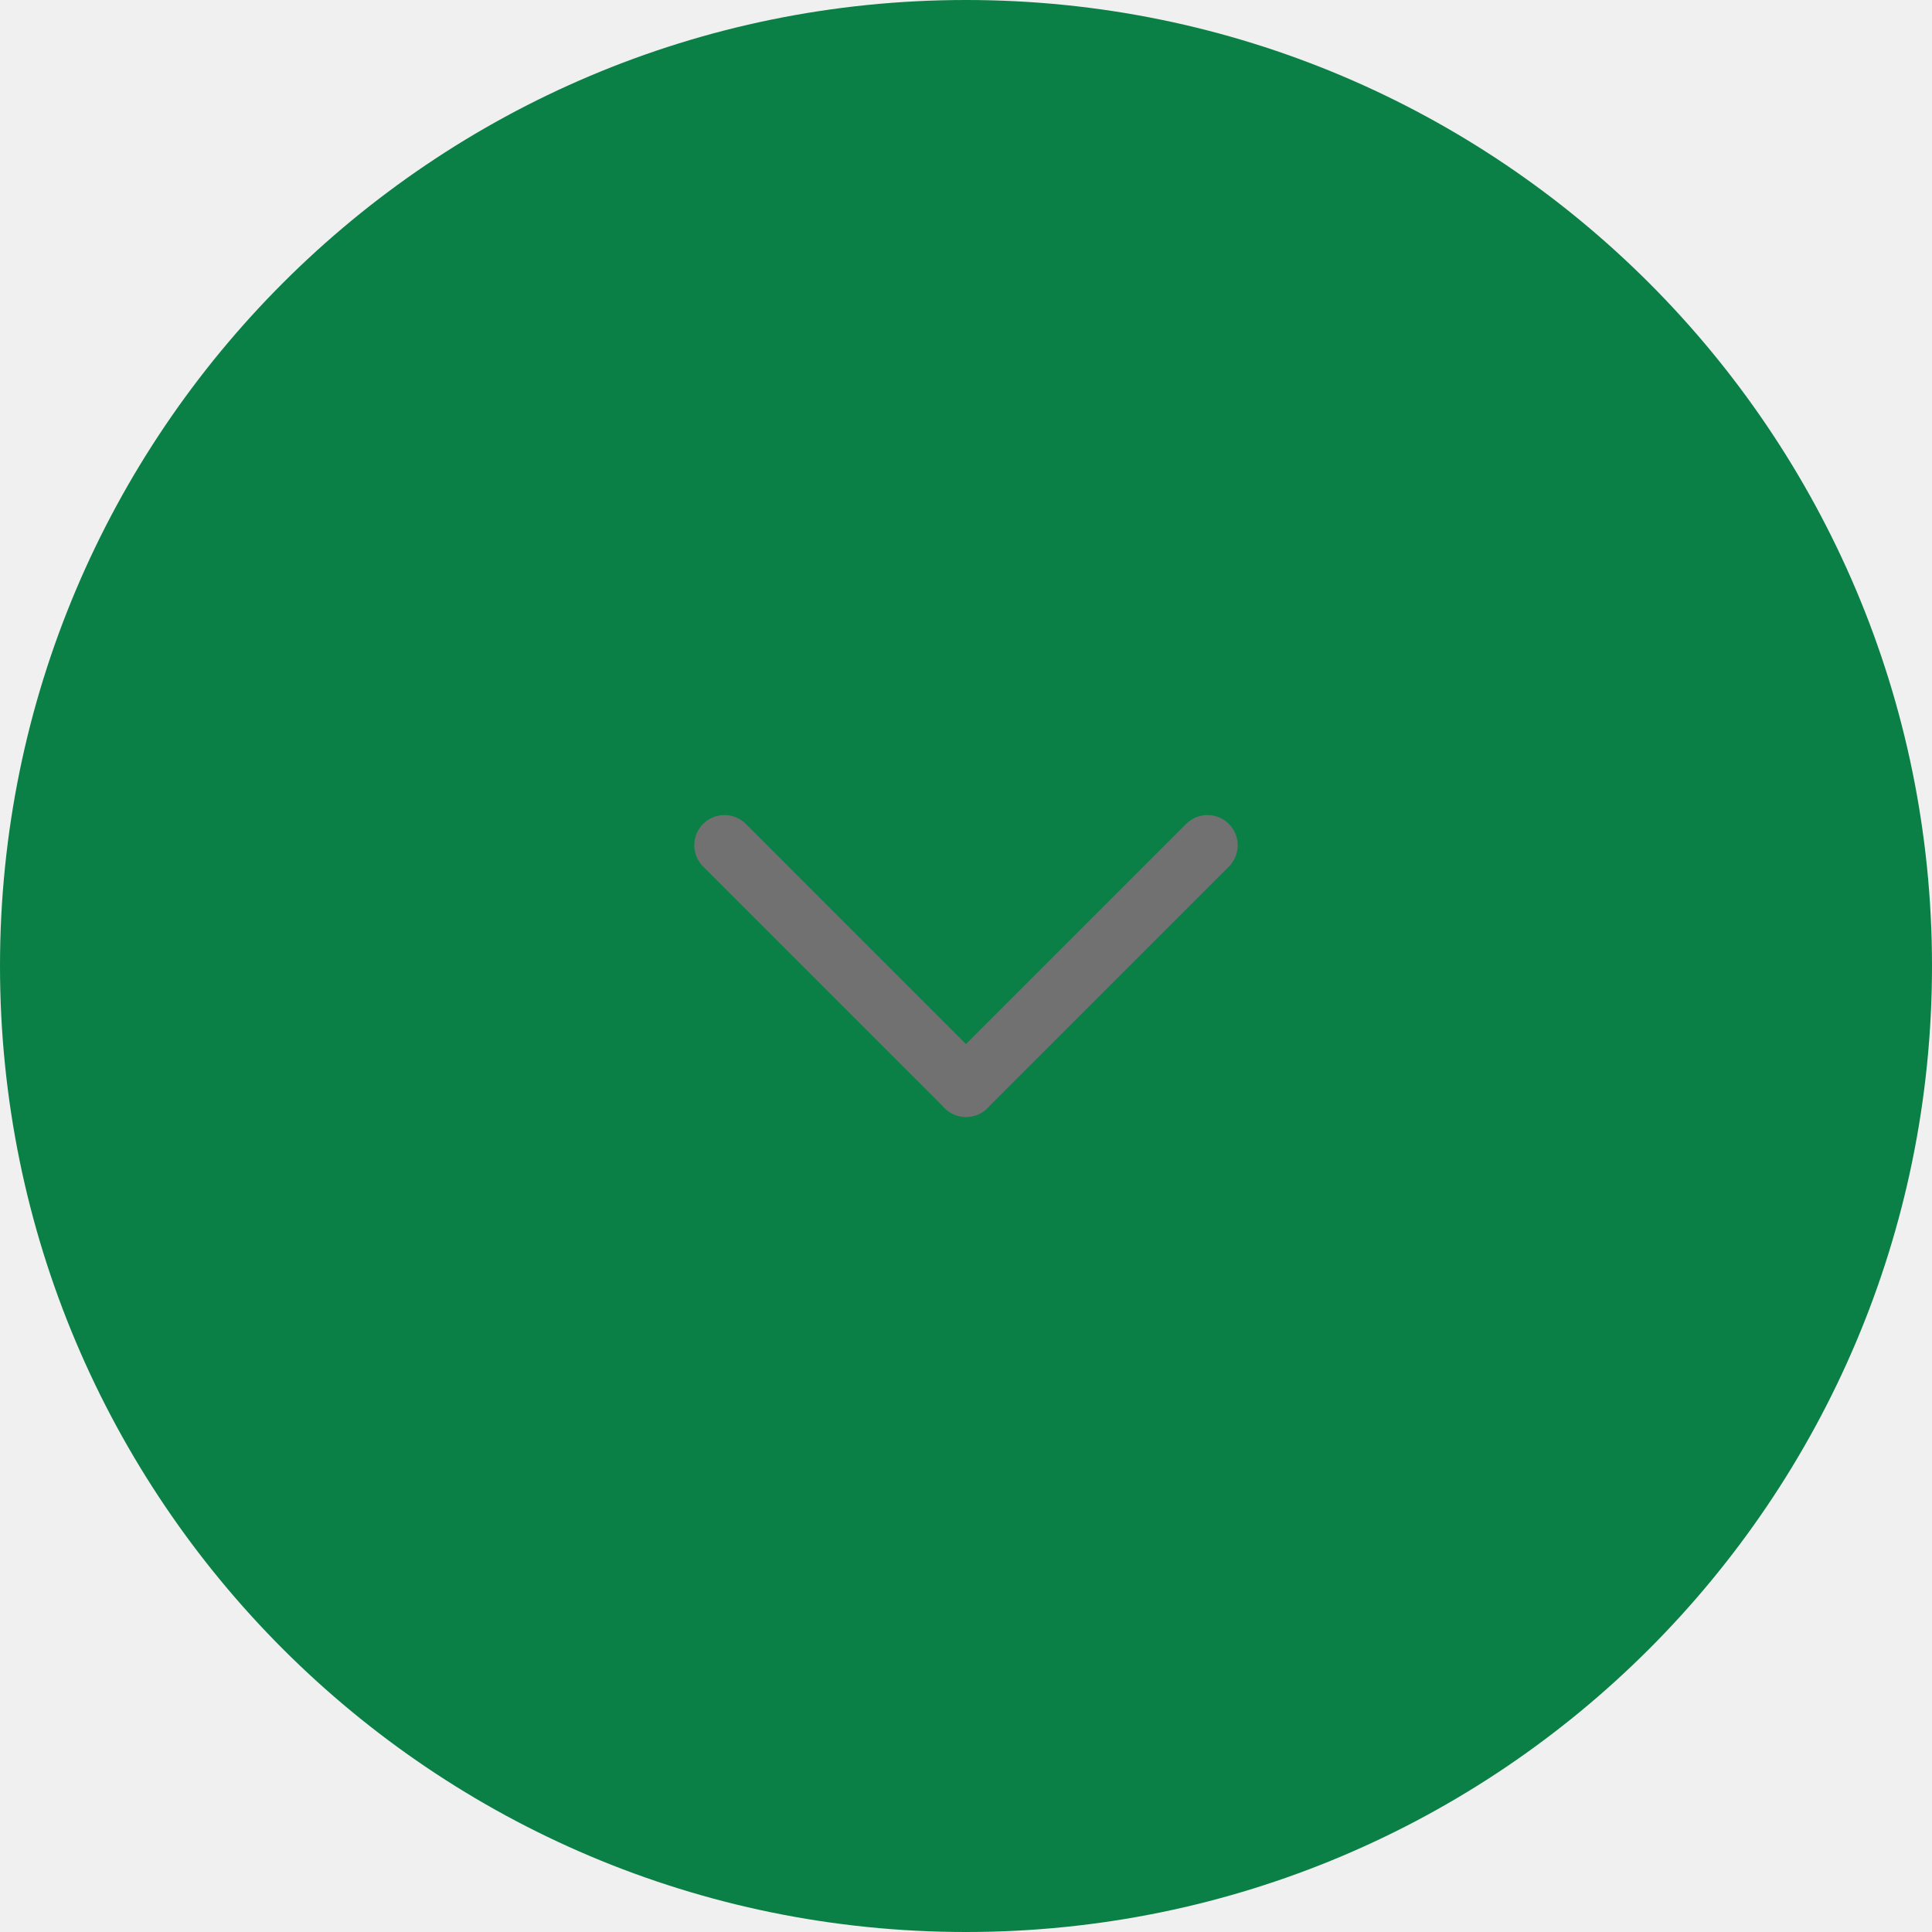
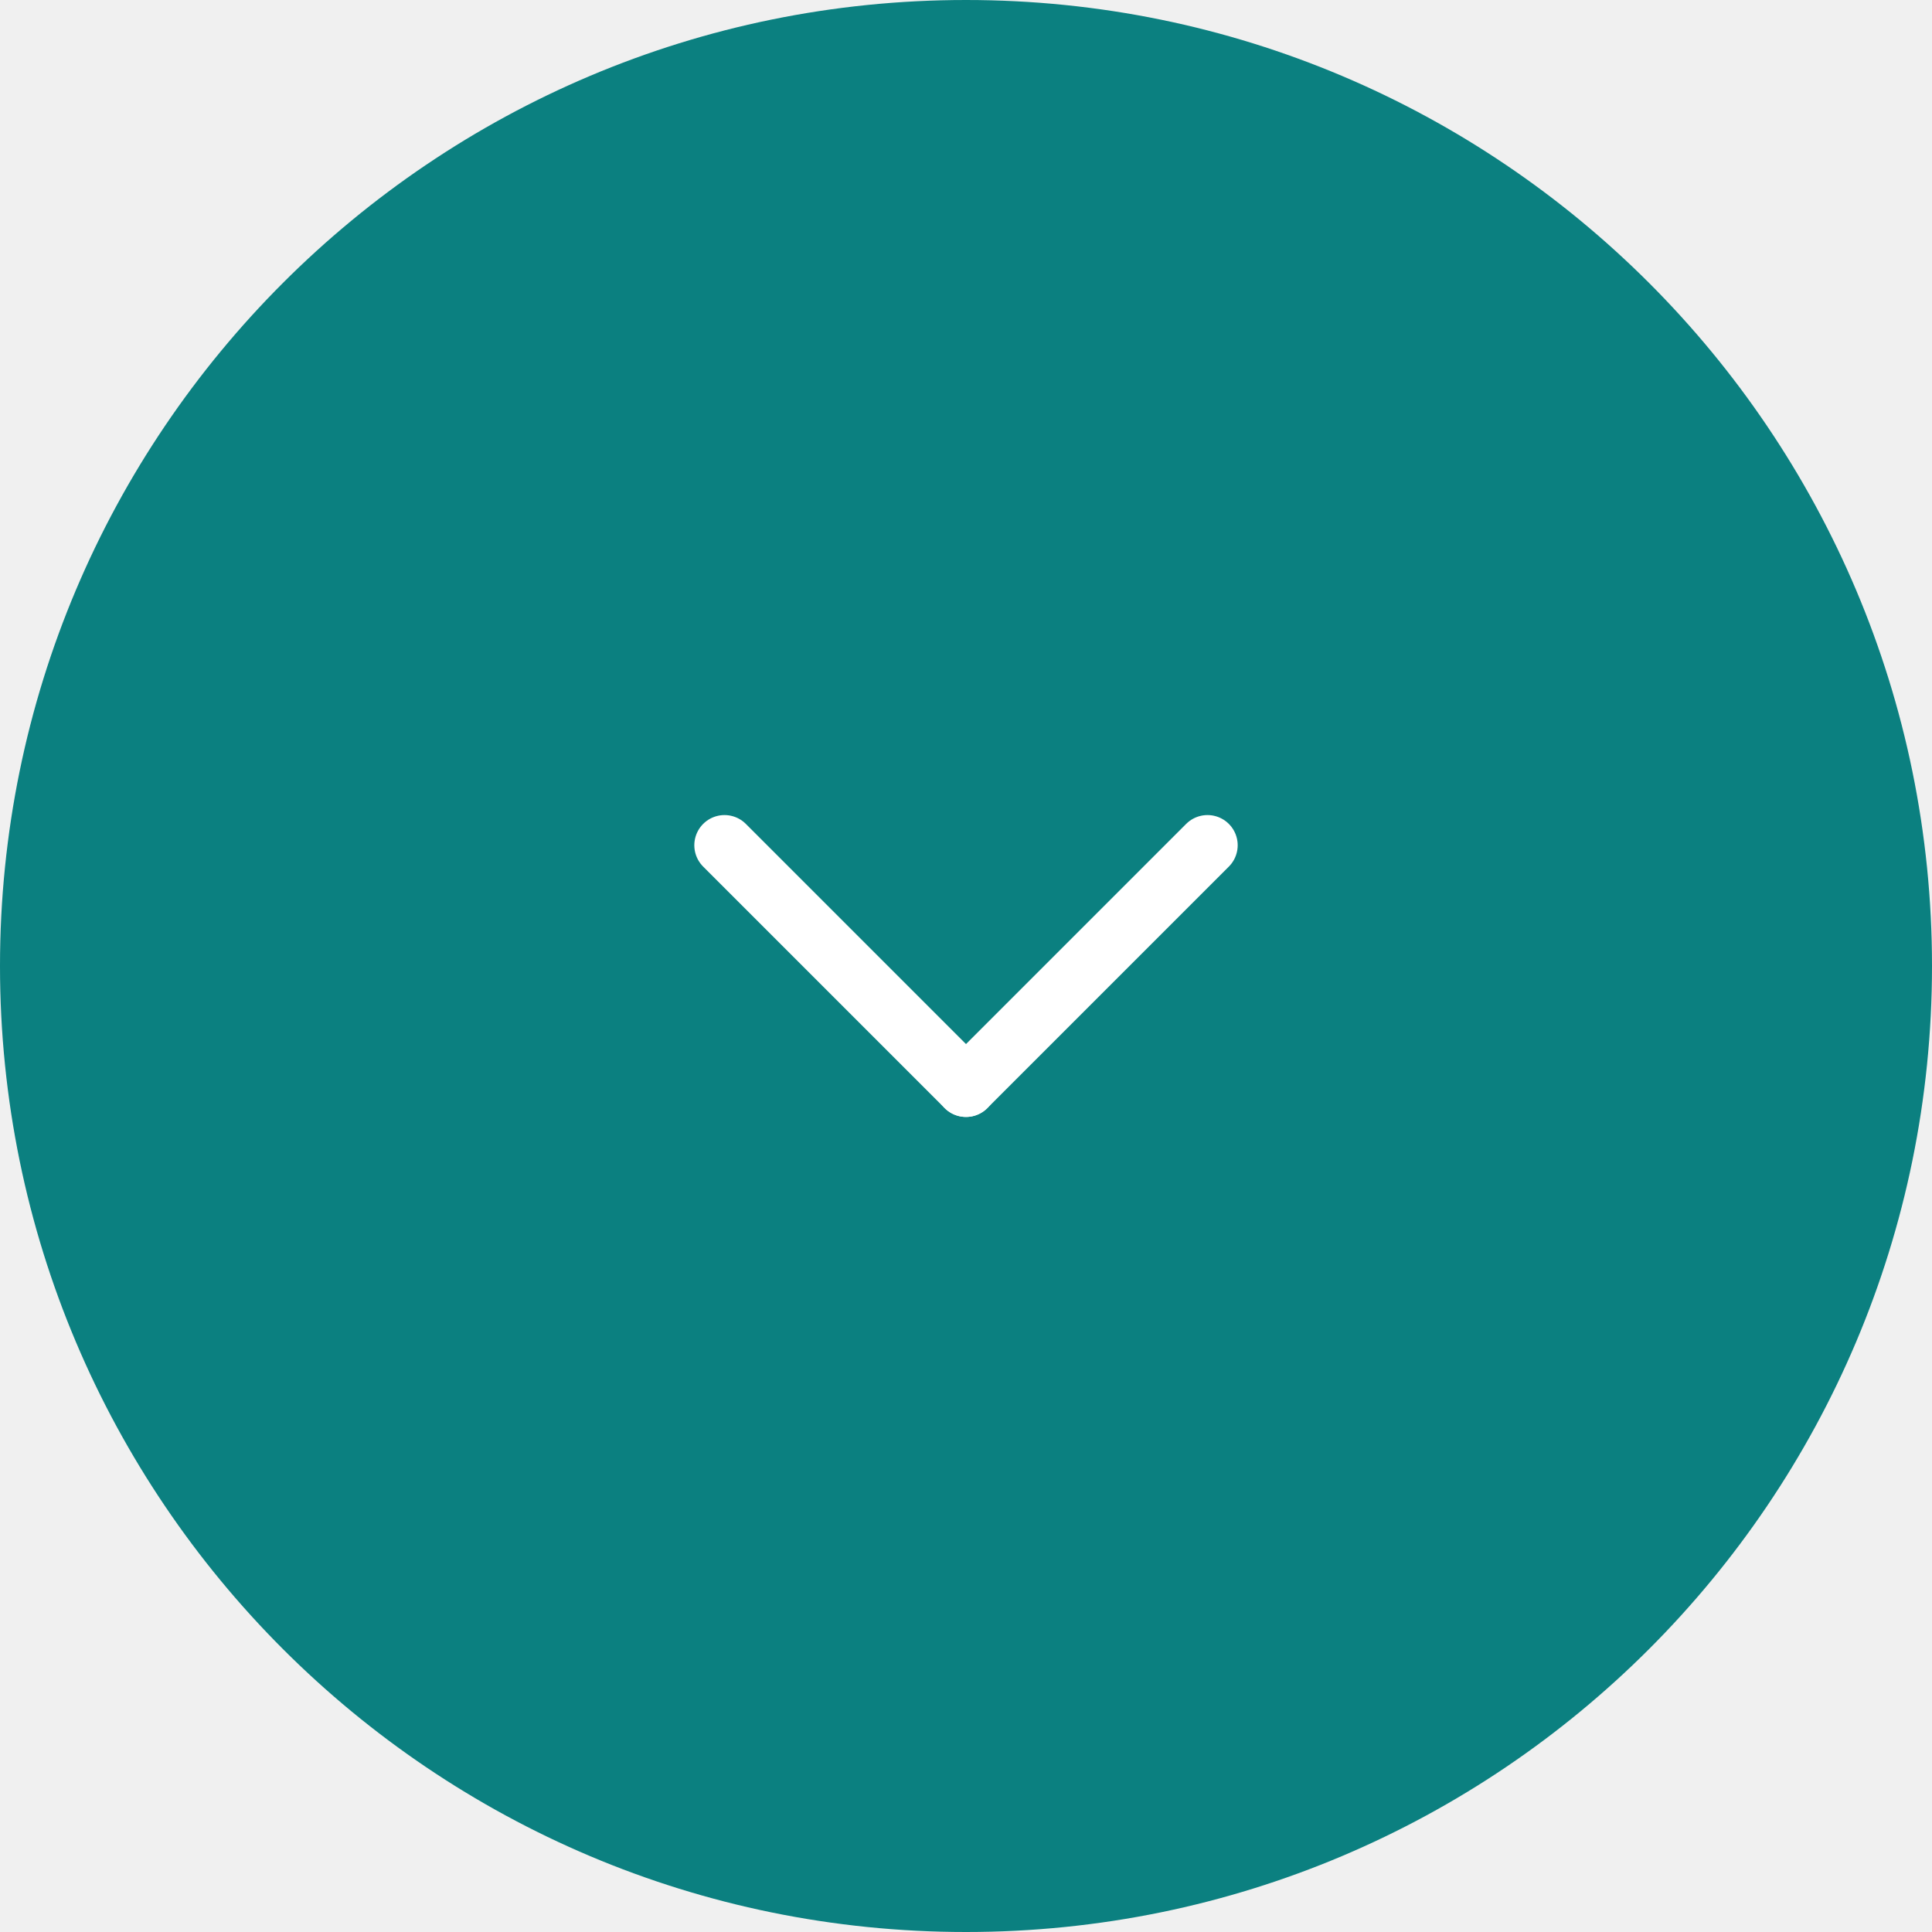
<svg xmlns="http://www.w3.org/2000/svg" width="16" height="16" viewBox="0 0 16 16" fill="none">
-   <circle cx="8" cy="8" r="8" fill="rgb(11, 128, 70)" />
-   <path d="M8 9L6 7" stroke="#717171" stroke-width="0.5" stroke-linecap="round" />
-   <path d="M8 9L10 7" stroke="#717171" stroke-width="0.5" stroke-linecap="round" />
+   <circle cx="8" cy="8" r="8" fill="rgb(11, 128, 128)" />
+   <path d="M8 9L6 7" stroke="white" stroke-width="0.5" stroke-linecap="round" />
+   <path d="M8 9L10 7" stroke="white" stroke-width="0.5" stroke-linecap="round" />
</svg>
